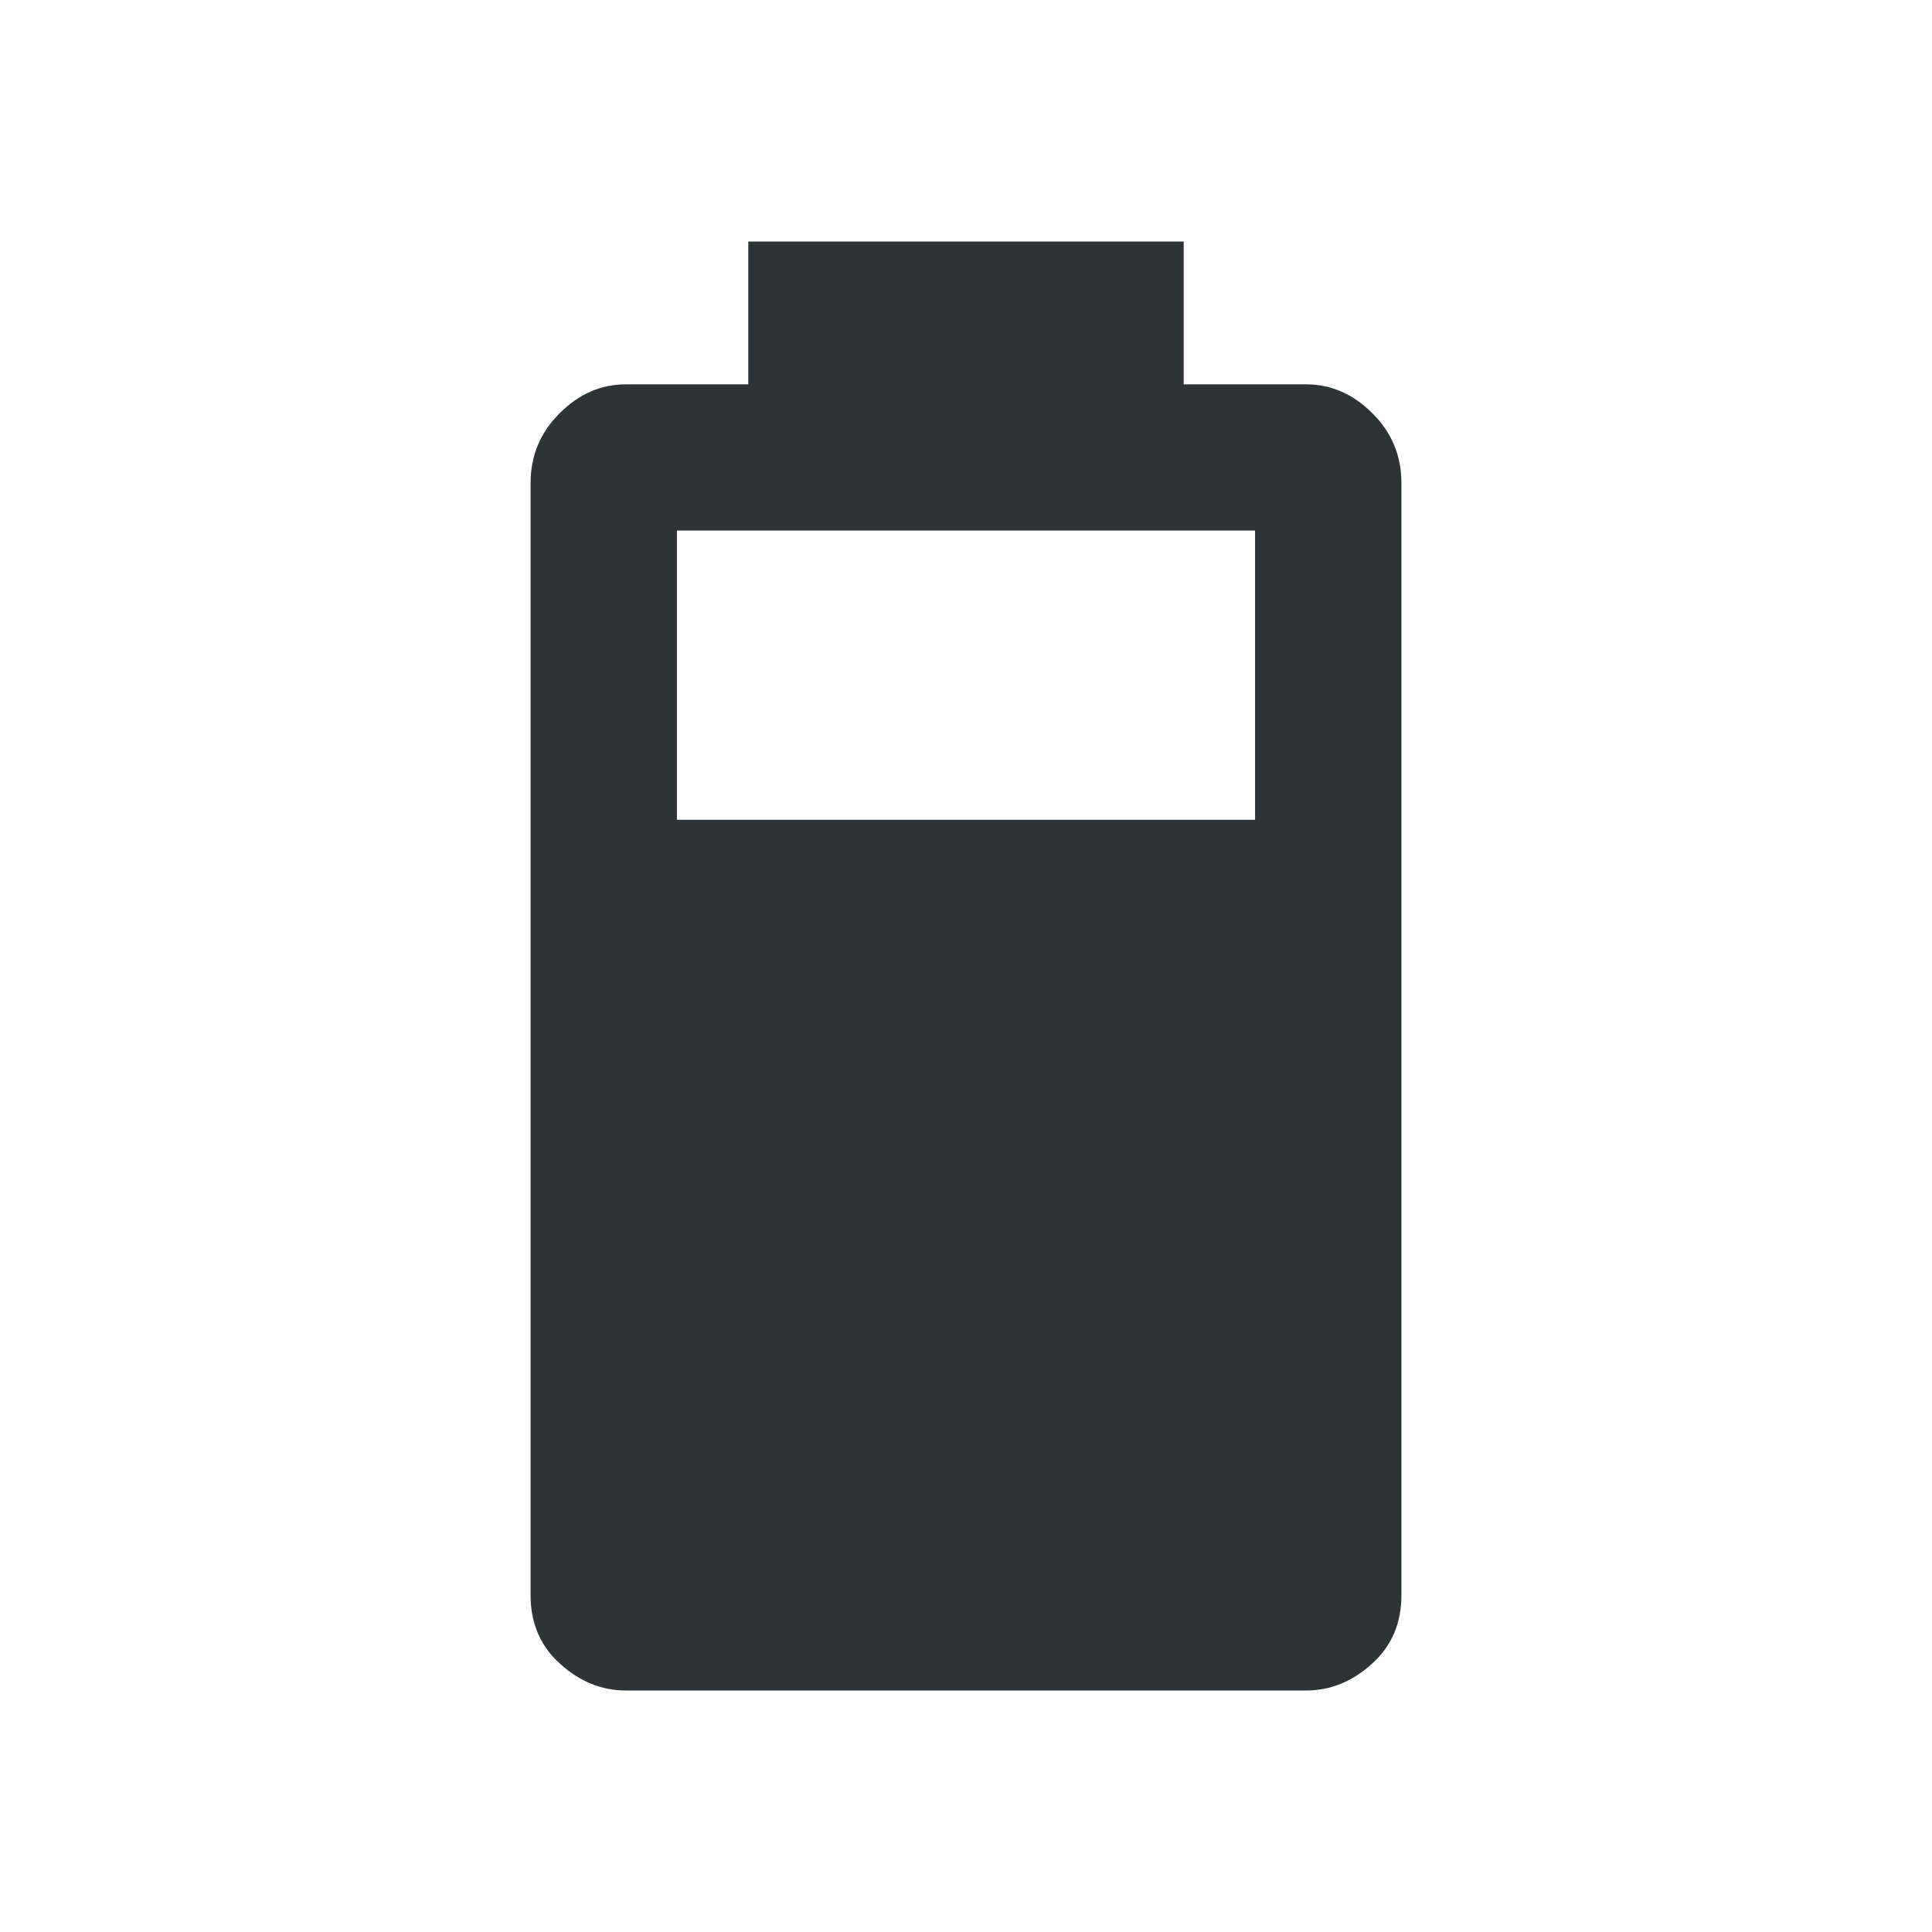
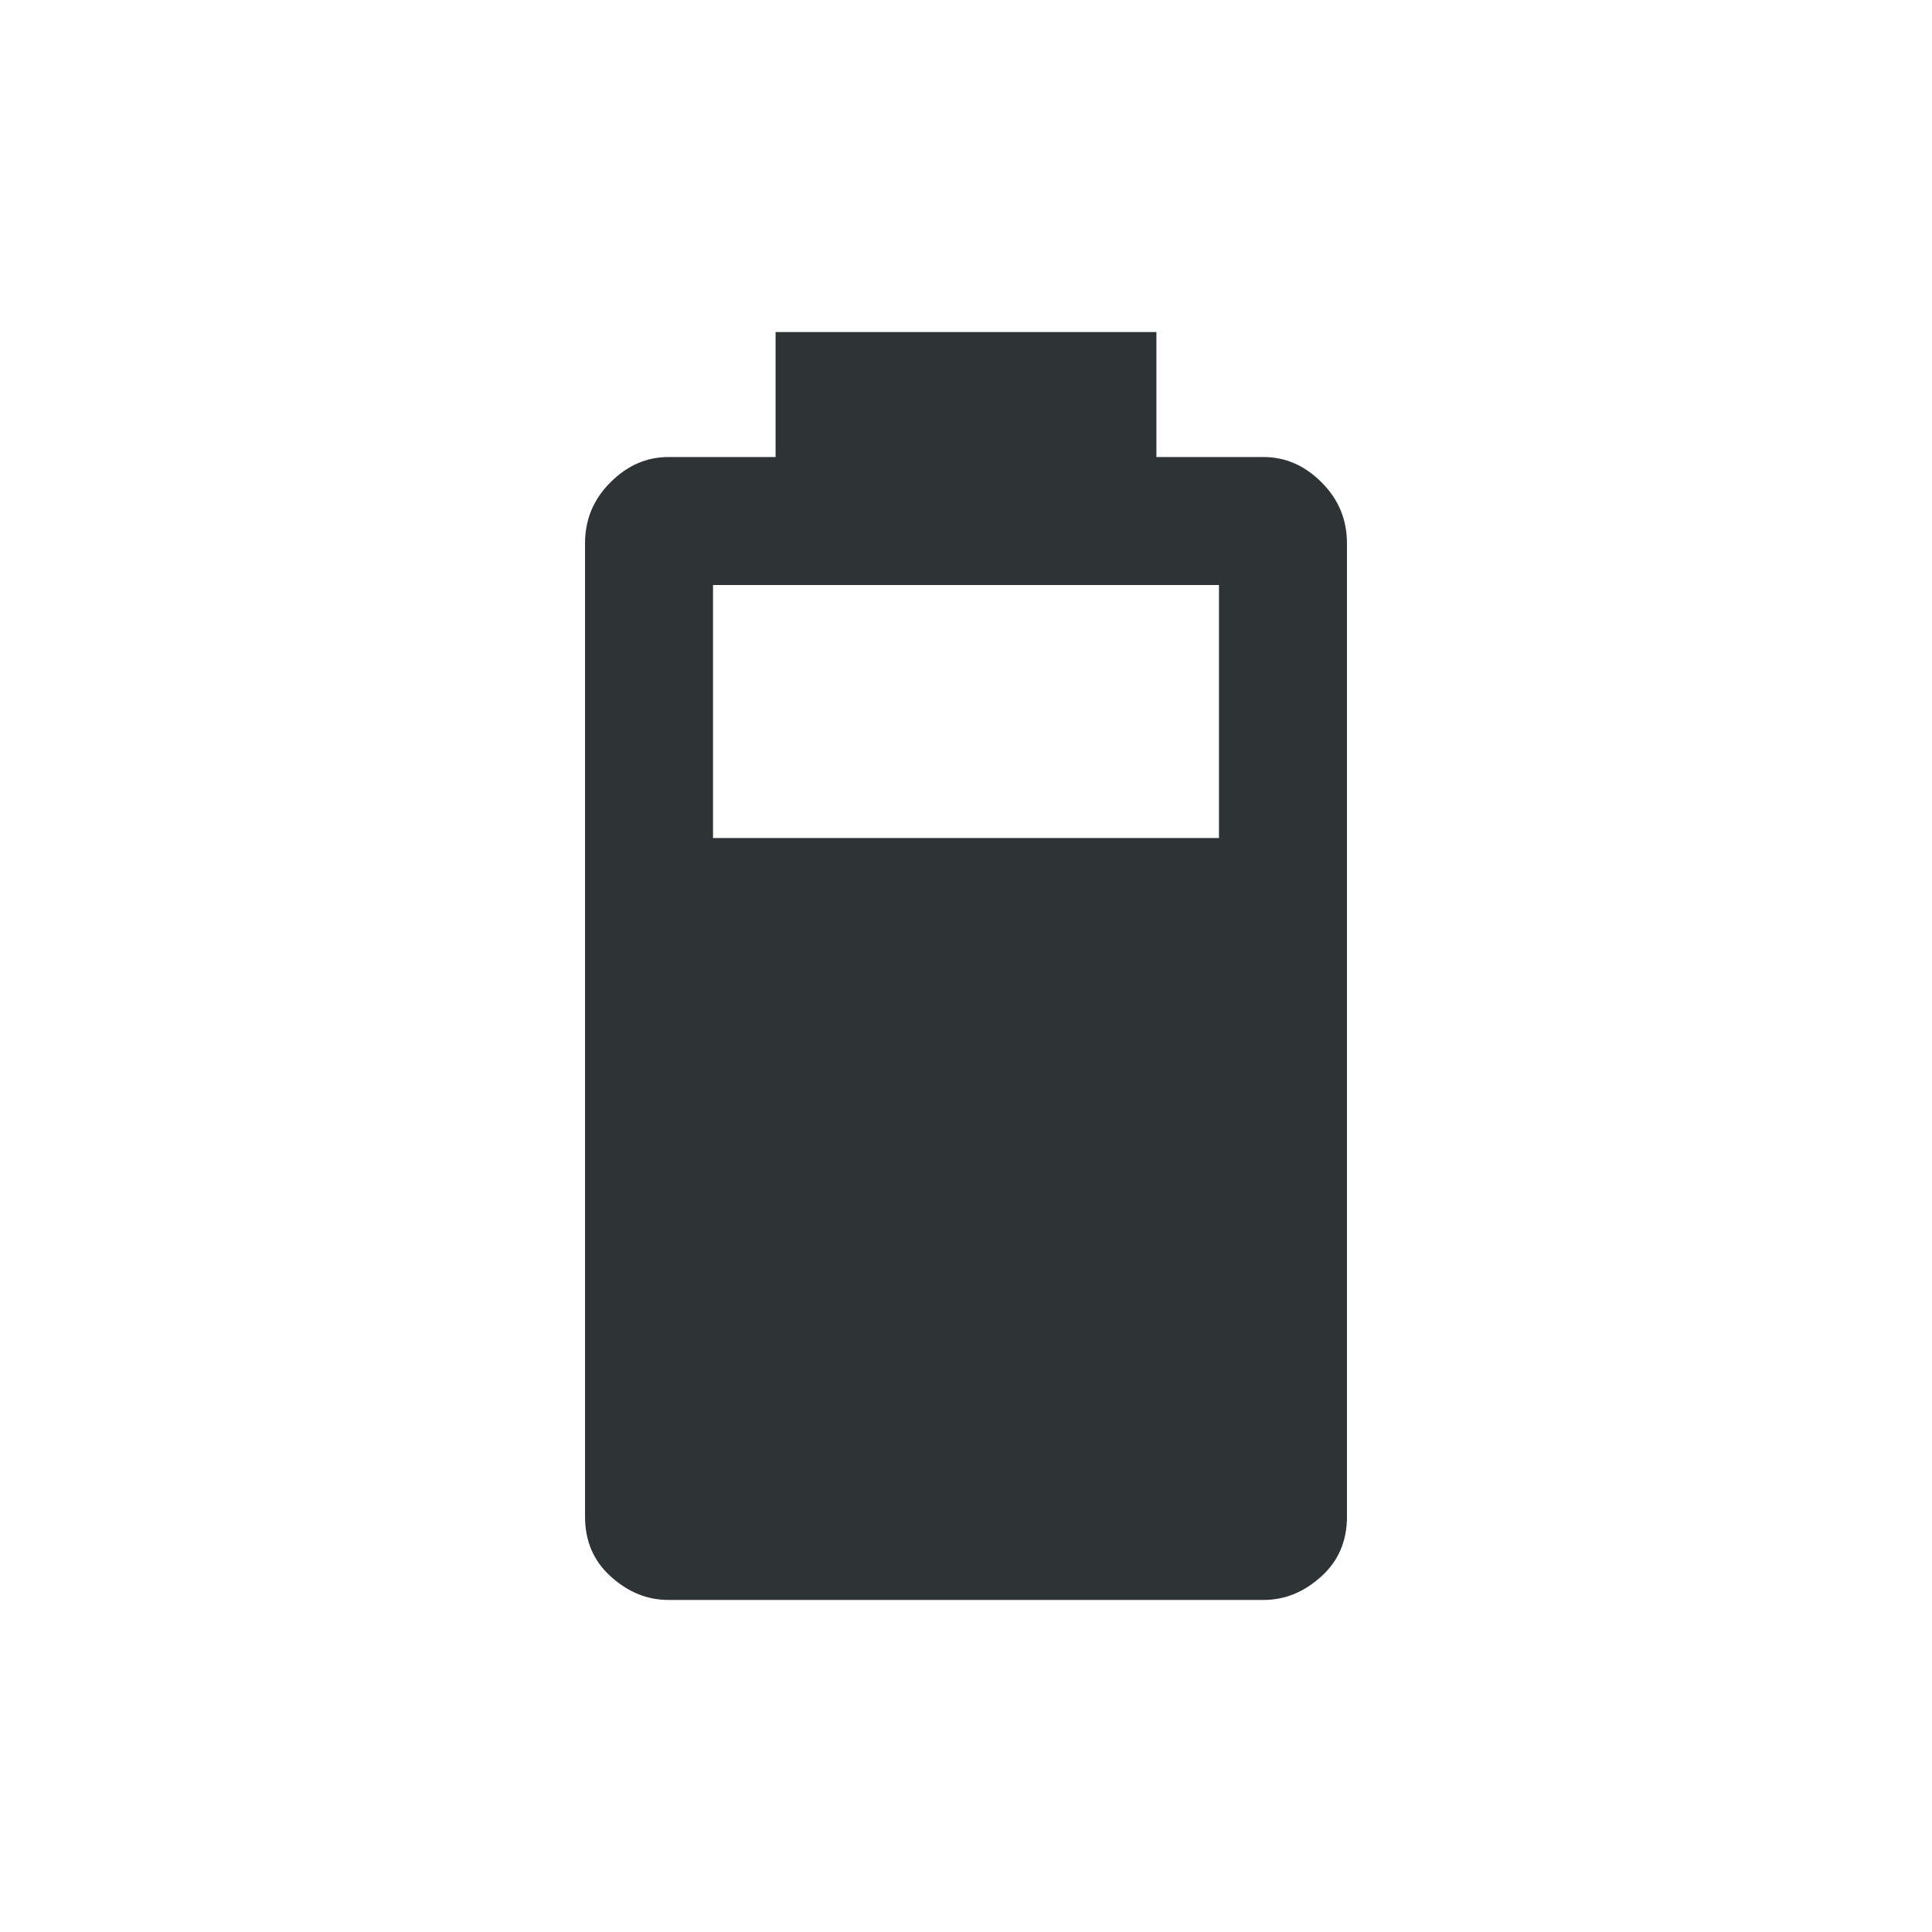
<svg xmlns="http://www.w3.org/2000/svg" width="16" height="16" viewBox="0 0 16 16">
-   <path fill="#2e3436" d="M10.394 6.789H5.606V4.394H10.394ZM10.817 3.183H9.803V2H6.197V3.183H5.183Q4.873 3.183 4.634 3.423Q4.394 3.662 4.394 4V13.211Q4.394 13.556 4.634 13.775Q4.88 14 5.183 14H10.817Q11.12 14 11.366 13.775Q11.606 13.556 11.606 13.211V4Q11.606 3.662 11.366 3.423Q11.127 3.183 10.817 3.183Z" />
+   <path fill="#2e3436" d="M10.095 6.94H5.905V4.845H10.095ZM10.465 3.785H9.577V2.75H6.423V3.785H5.535Q5.264 3.785 5.055 3.995Q4.845 4.204 4.845 4.5V12.56Q4.845 12.862 5.055 13.053Q5.27 13.25 5.535 13.25H10.465Q10.73 13.25 10.945 13.053Q11.155 12.862 11.155 12.56V4.5Q11.155 4.204 10.945 3.995Q10.736 3.785 10.465 3.785Z" />
</svg>
